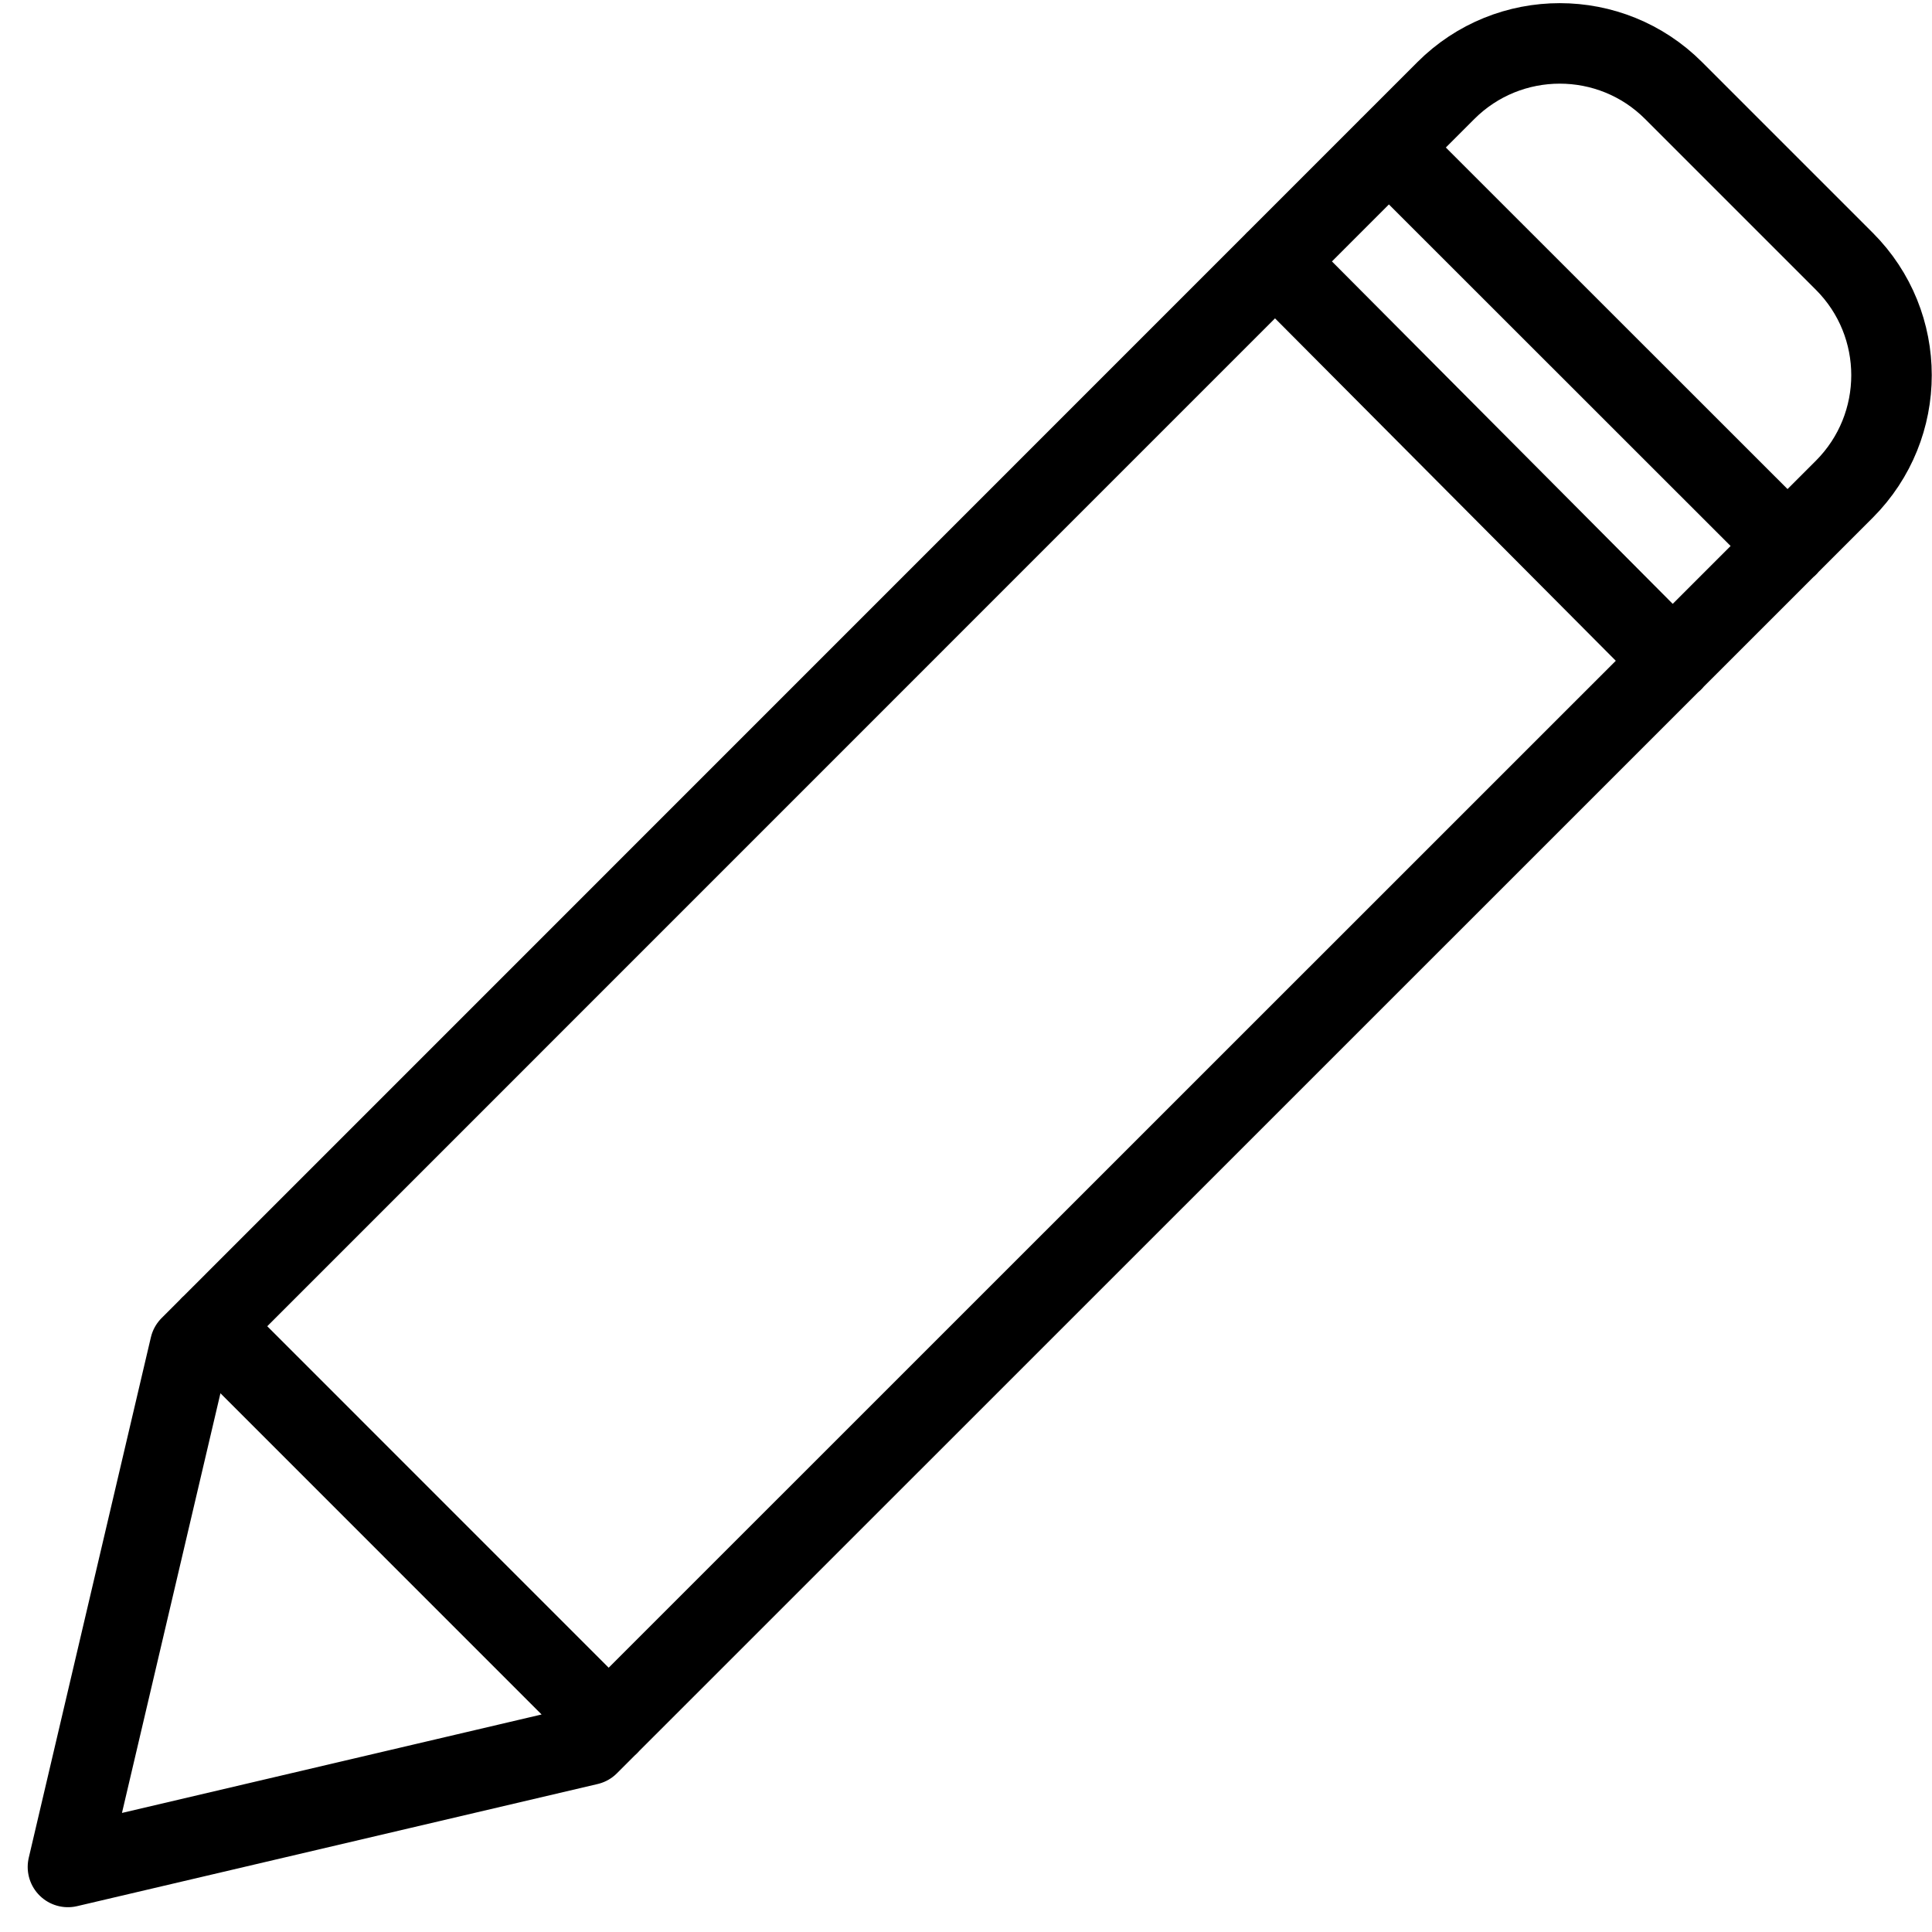
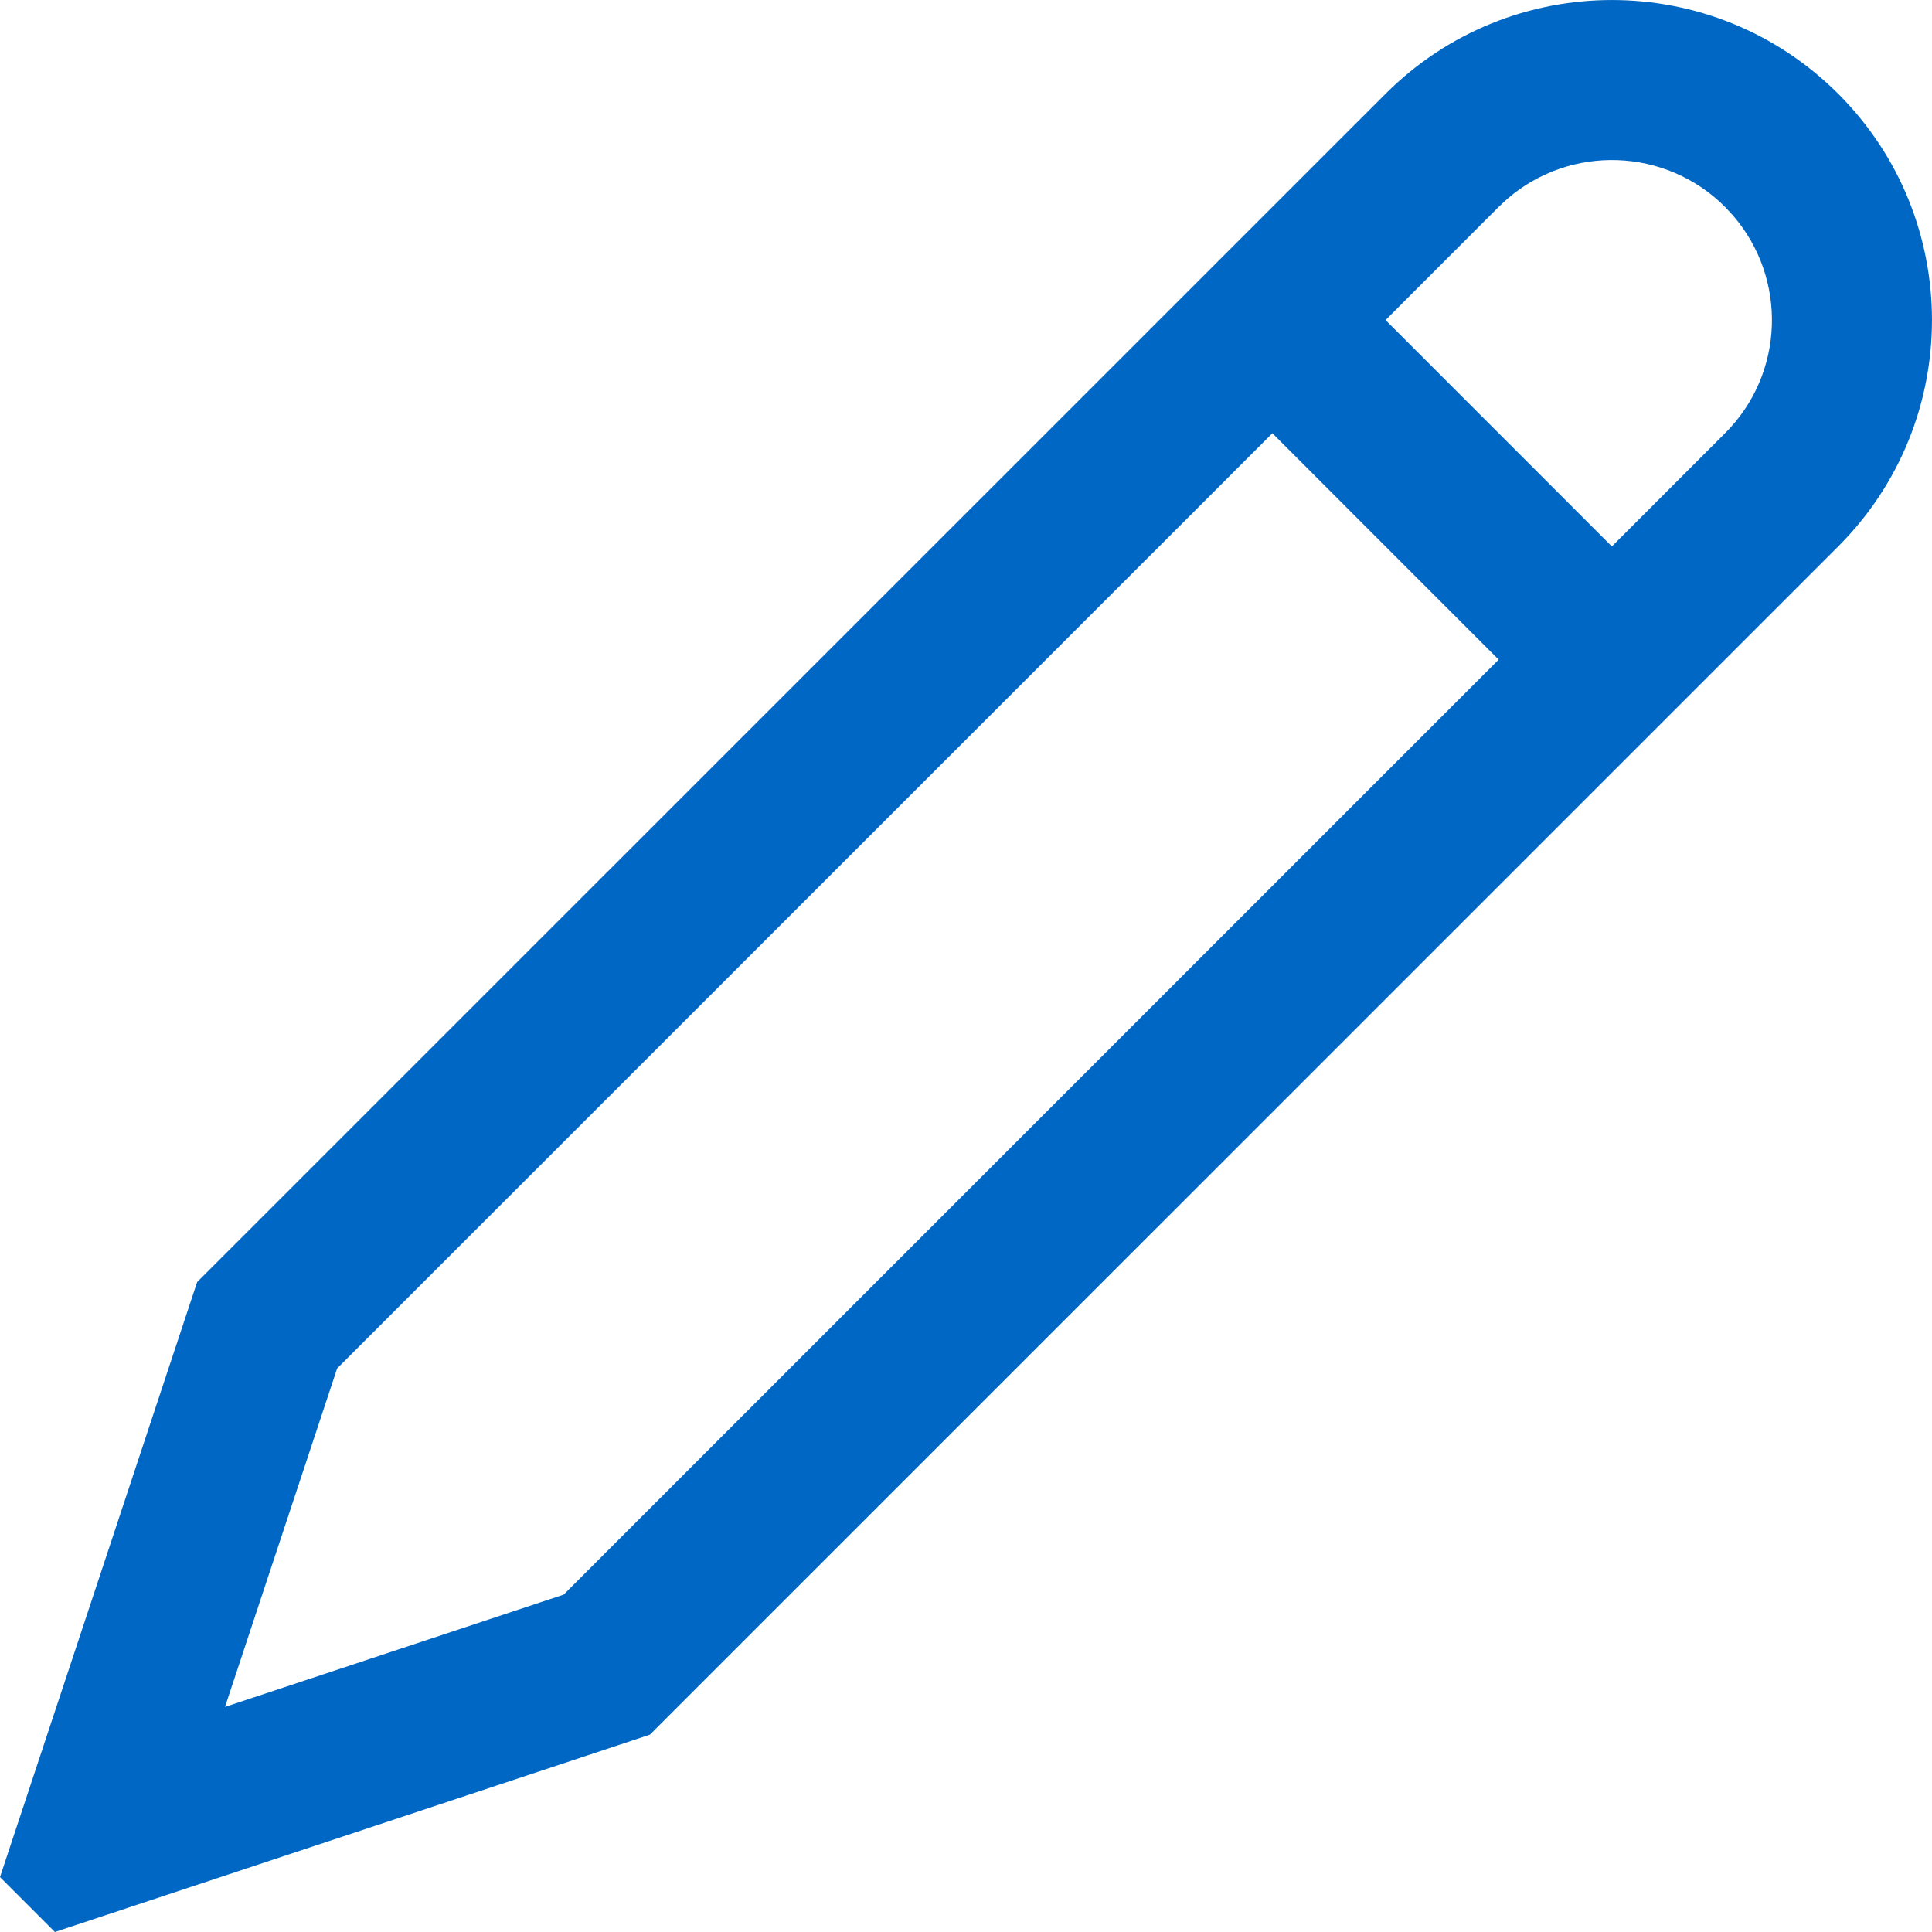
- <svg xmlns="http://www.w3.org/2000/svg" width="24" height="24" viewBox="0 0 24 24">
-   <g stroke="#000" stroke-linecap="round" stroke-linejoin="round" stroke-miterlimit="10" fill="none">
-     <path d="M7.31 21.675l-6.466 1.517 1.517-6.465 15.6-15.602c.781-.781 2.049-.781 2.829 0l2.122 2.122c.78.781.78 2.046 0 2.829l-15.602 15.599zM22.207 6.784l-4.954-4.952M20.78 8.211l-4.941-4.965M7.562 21.425l-4.95-4.951" />
-   </g>
+ <svg xmlns="http://www.w3.org/2000/svg" width="24" height="24" viewBox="0 0 24 24" fill="none">
+   <path fill-rule="evenodd" clip-rule="evenodd" d="M22.835 1.165C24.388 2.717 24.388 5.235 22.835 6.788L8.073 21.549L0.682 24L0 23.318L2.449 15.926L17.212 1.165C18.765 -0.388 21.282 -0.388 22.835 1.165ZM18.617 8.194L15.806 5.382L4.188 16.999L2.795 21.204L7.002 19.809L18.617 8.194ZM21.429 2.57C20.688 1.829 19.507 1.796 18.726 2.469L18.617 2.57L17.212 3.976L20.023 6.788L21.429 5.382C22.171 4.641 22.204 3.46 21.53 2.679L21.429 2.57Z" fill="#0067C5" />
</svg>
